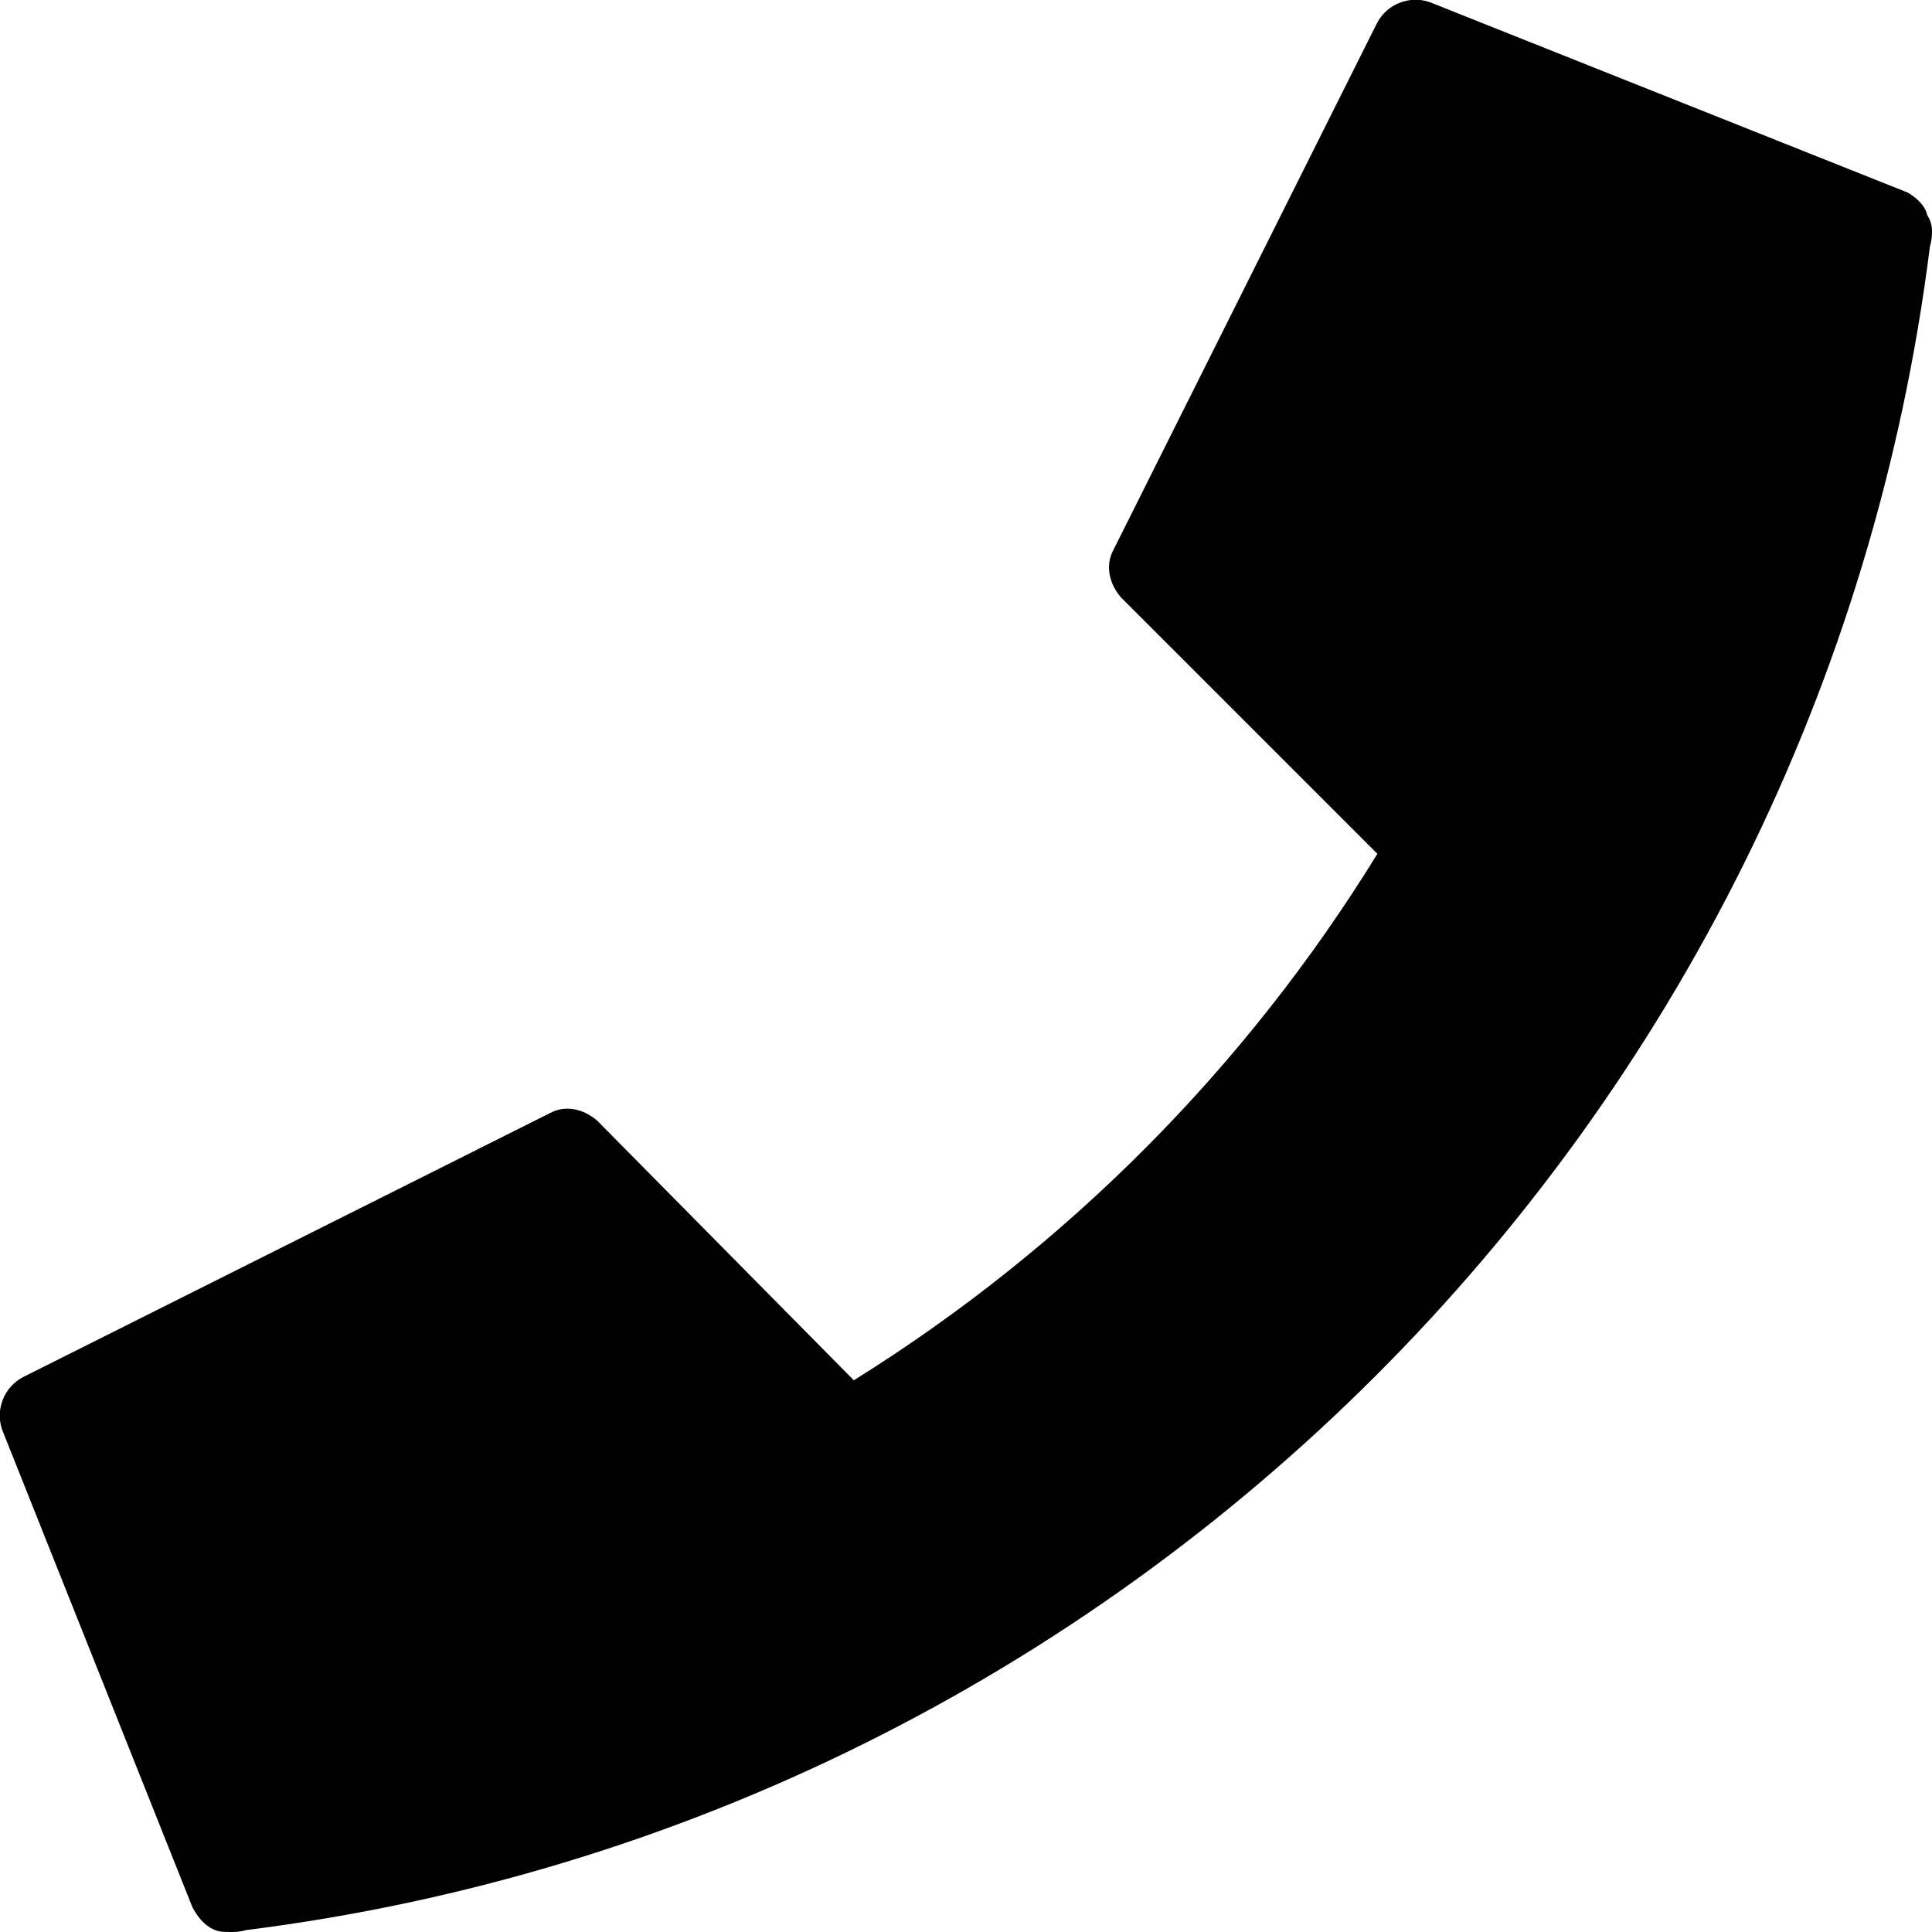
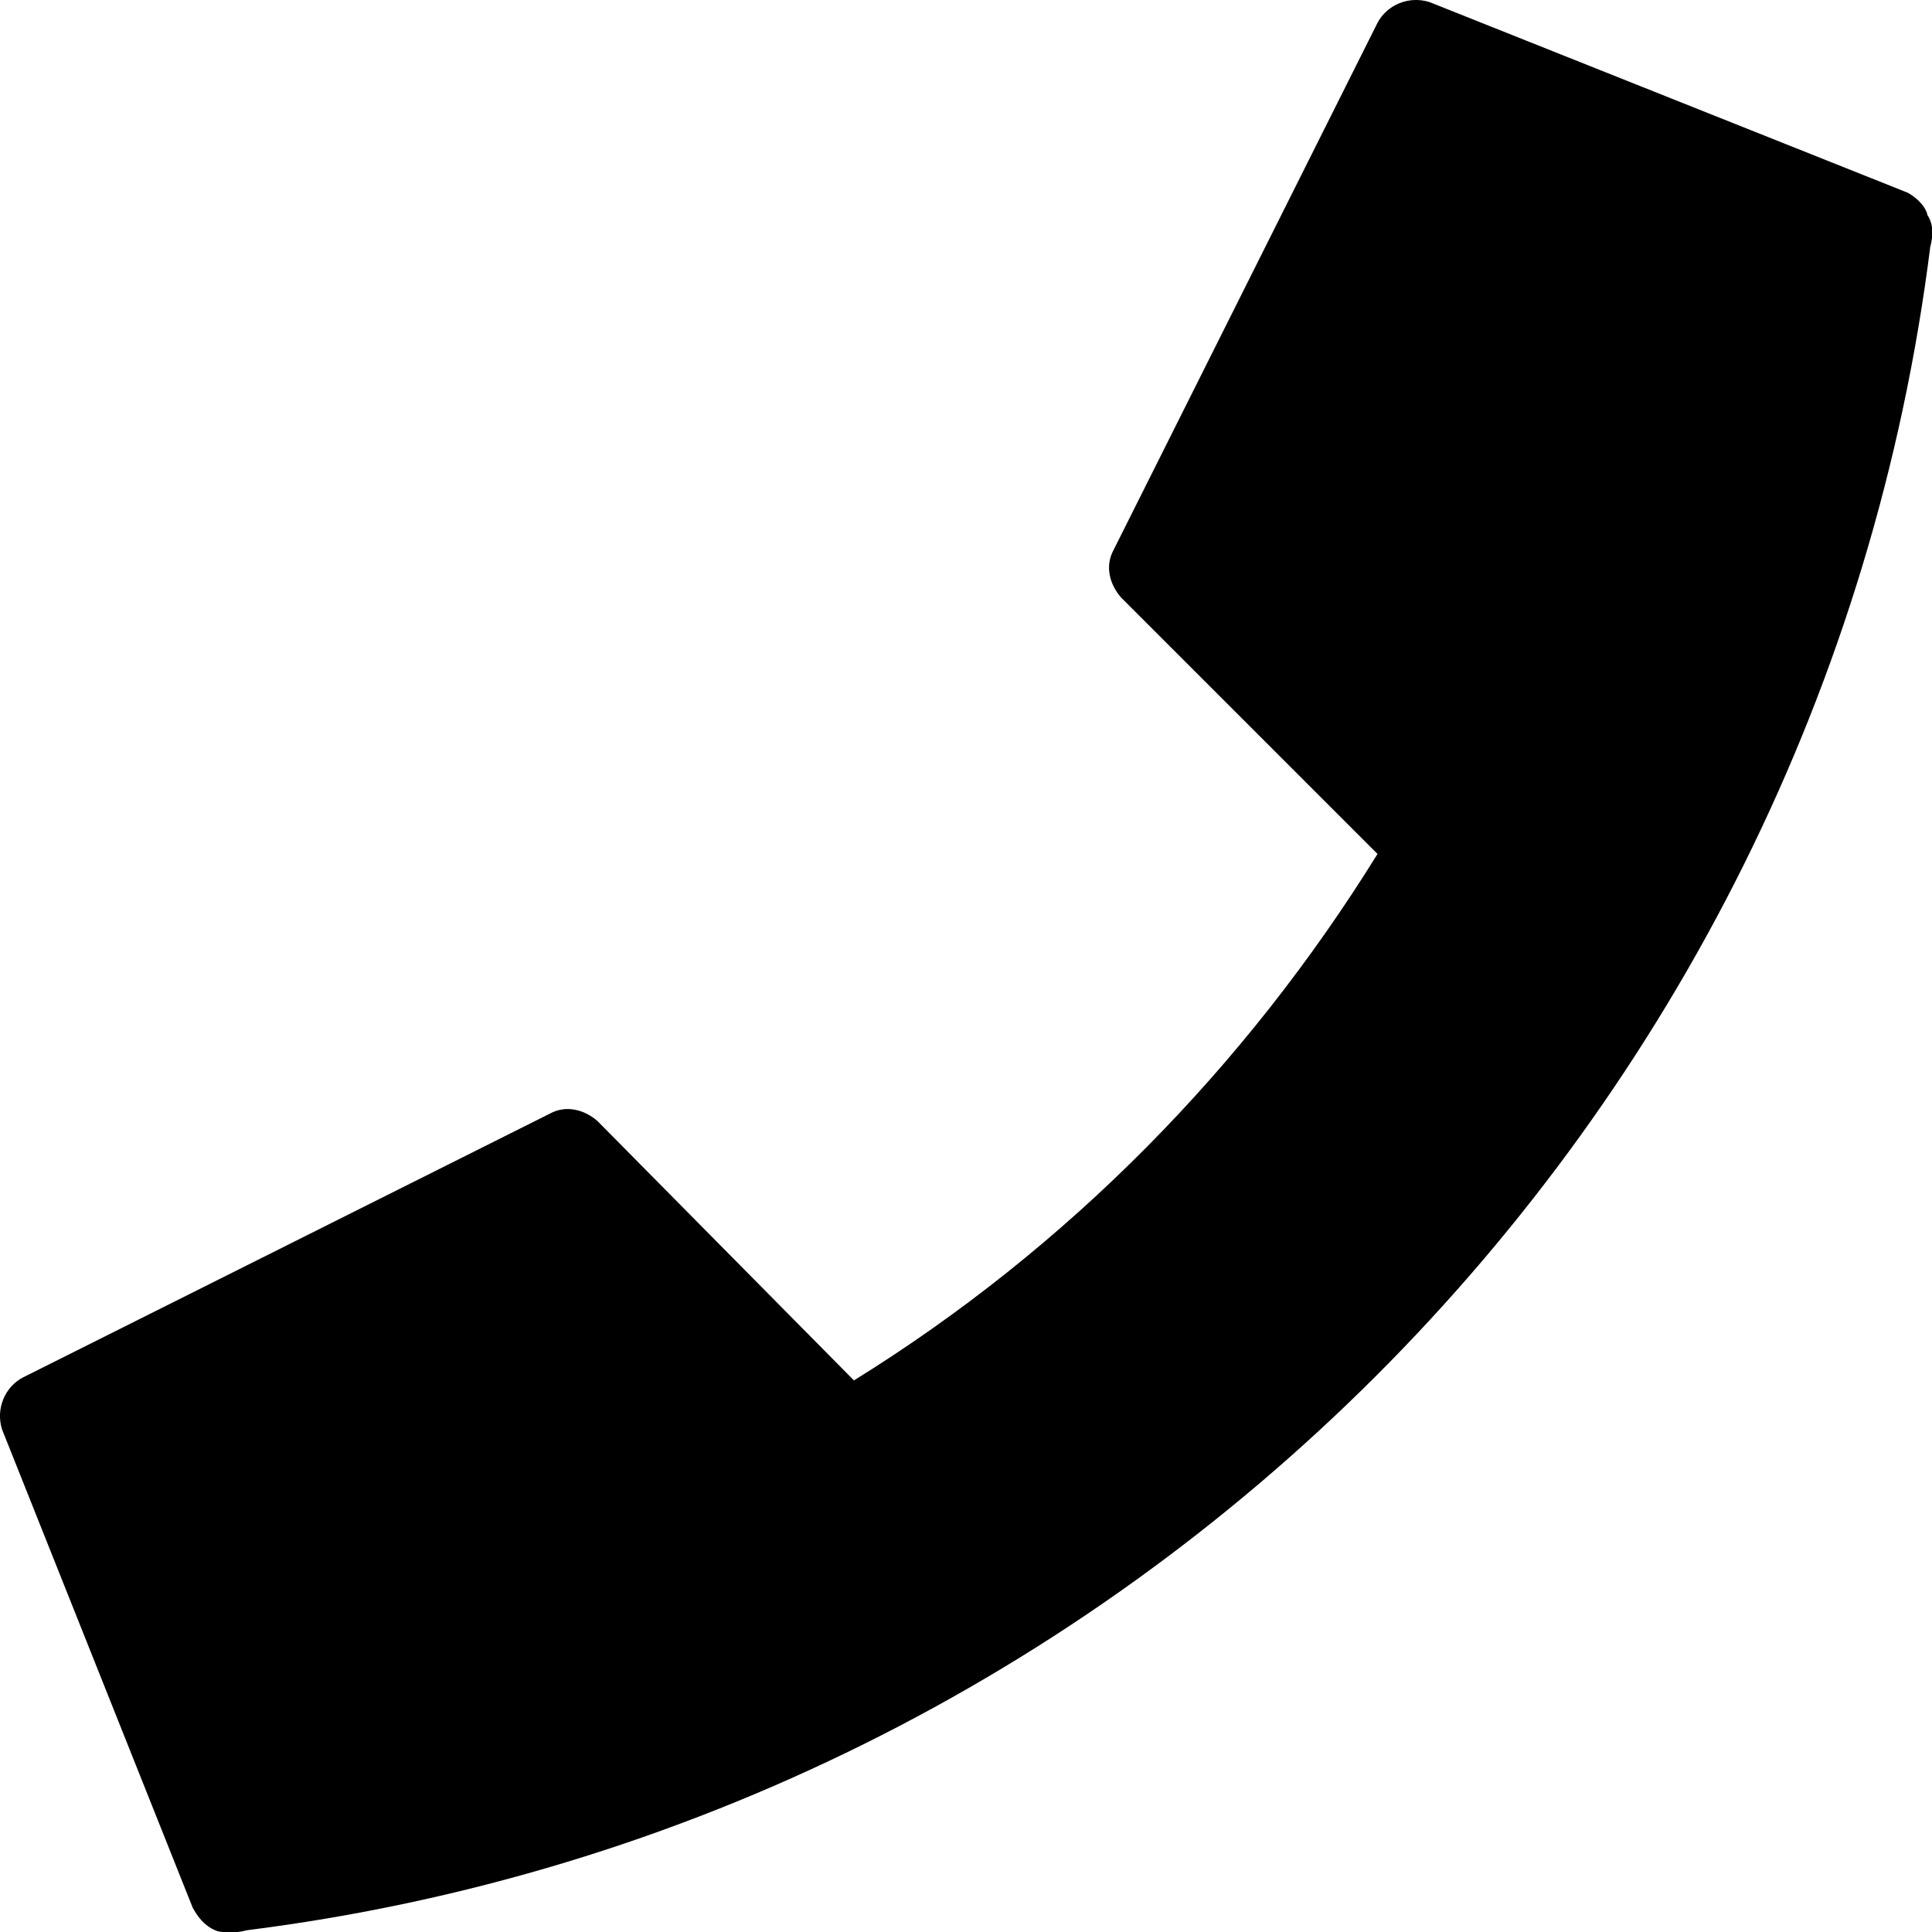
- <svg xmlns="http://www.w3.org/2000/svg" viewBox="0 0 16 16">
-   <path d="M2.04 15.984C9.296 15.07 15.07 9.313 15.983 2.04 16 1.984 16 1.945 16 1.906a.236.236 0 00-.04-.125c-.015-.078-.093-.148-.163-.187L11.836.016a.361.361 0 00-.43.171L9.22 4.556c-.07.133-.031.28.062.39l2.125 2.125a13.44 13.44 0 01-4.336 4.36L4.945 9.28c-.11-.094-.258-.133-.39-.062L.188 11.406a.361.361 0 00-.172.43l1.578 3.96c.039.071.093.15.187.188.021.01.052.014.082.015l.043.001c.04 0 .078 0 .133-.016z" fill="currentColor" />
+ <svg xmlns="http://www.w3.org/2000/svg" width="16px" height="16px" viewBox="0 0 16 16" version="1.1">
+   <g id="Homepage-R3--✔" stroke="none" stroke-width="1" fill="" fill-rule="evenodd">
+     <path d="M2.041,15.986 C9.299,15.072 15.072,9.314 15.986,2.041 C16.002,1.986 16.002,1.947 16.002,1.908 C16.002,1.869 15.986,1.814 15.963,1.783 C15.947,1.705 15.869,1.635 15.799,1.596 L11.838,0.017 C11.666,-0.037 11.486,0.041 11.408,0.189 L9.221,4.557 C9.15,4.689 9.189,4.838 9.283,4.947 L11.408,7.072 C10.314,8.838 8.838,10.338 7.072,11.432 L4.947,9.283 C4.838,9.189 4.689,9.15 4.557,9.221 L0.189,11.408 C0.041,11.486 -0.037,11.666 0.017,11.838 L1.596,15.799 C1.635,15.869 1.689,15.947 1.783,15.986 C1.804,15.997 1.835,16 1.865,16.001 L1.908,16.002 C1.947,16.002 1.986,16.002 2.041,15.986 Z" id="p" fill="" fill-rule="nonzero" />
+   </g>
</svg>
